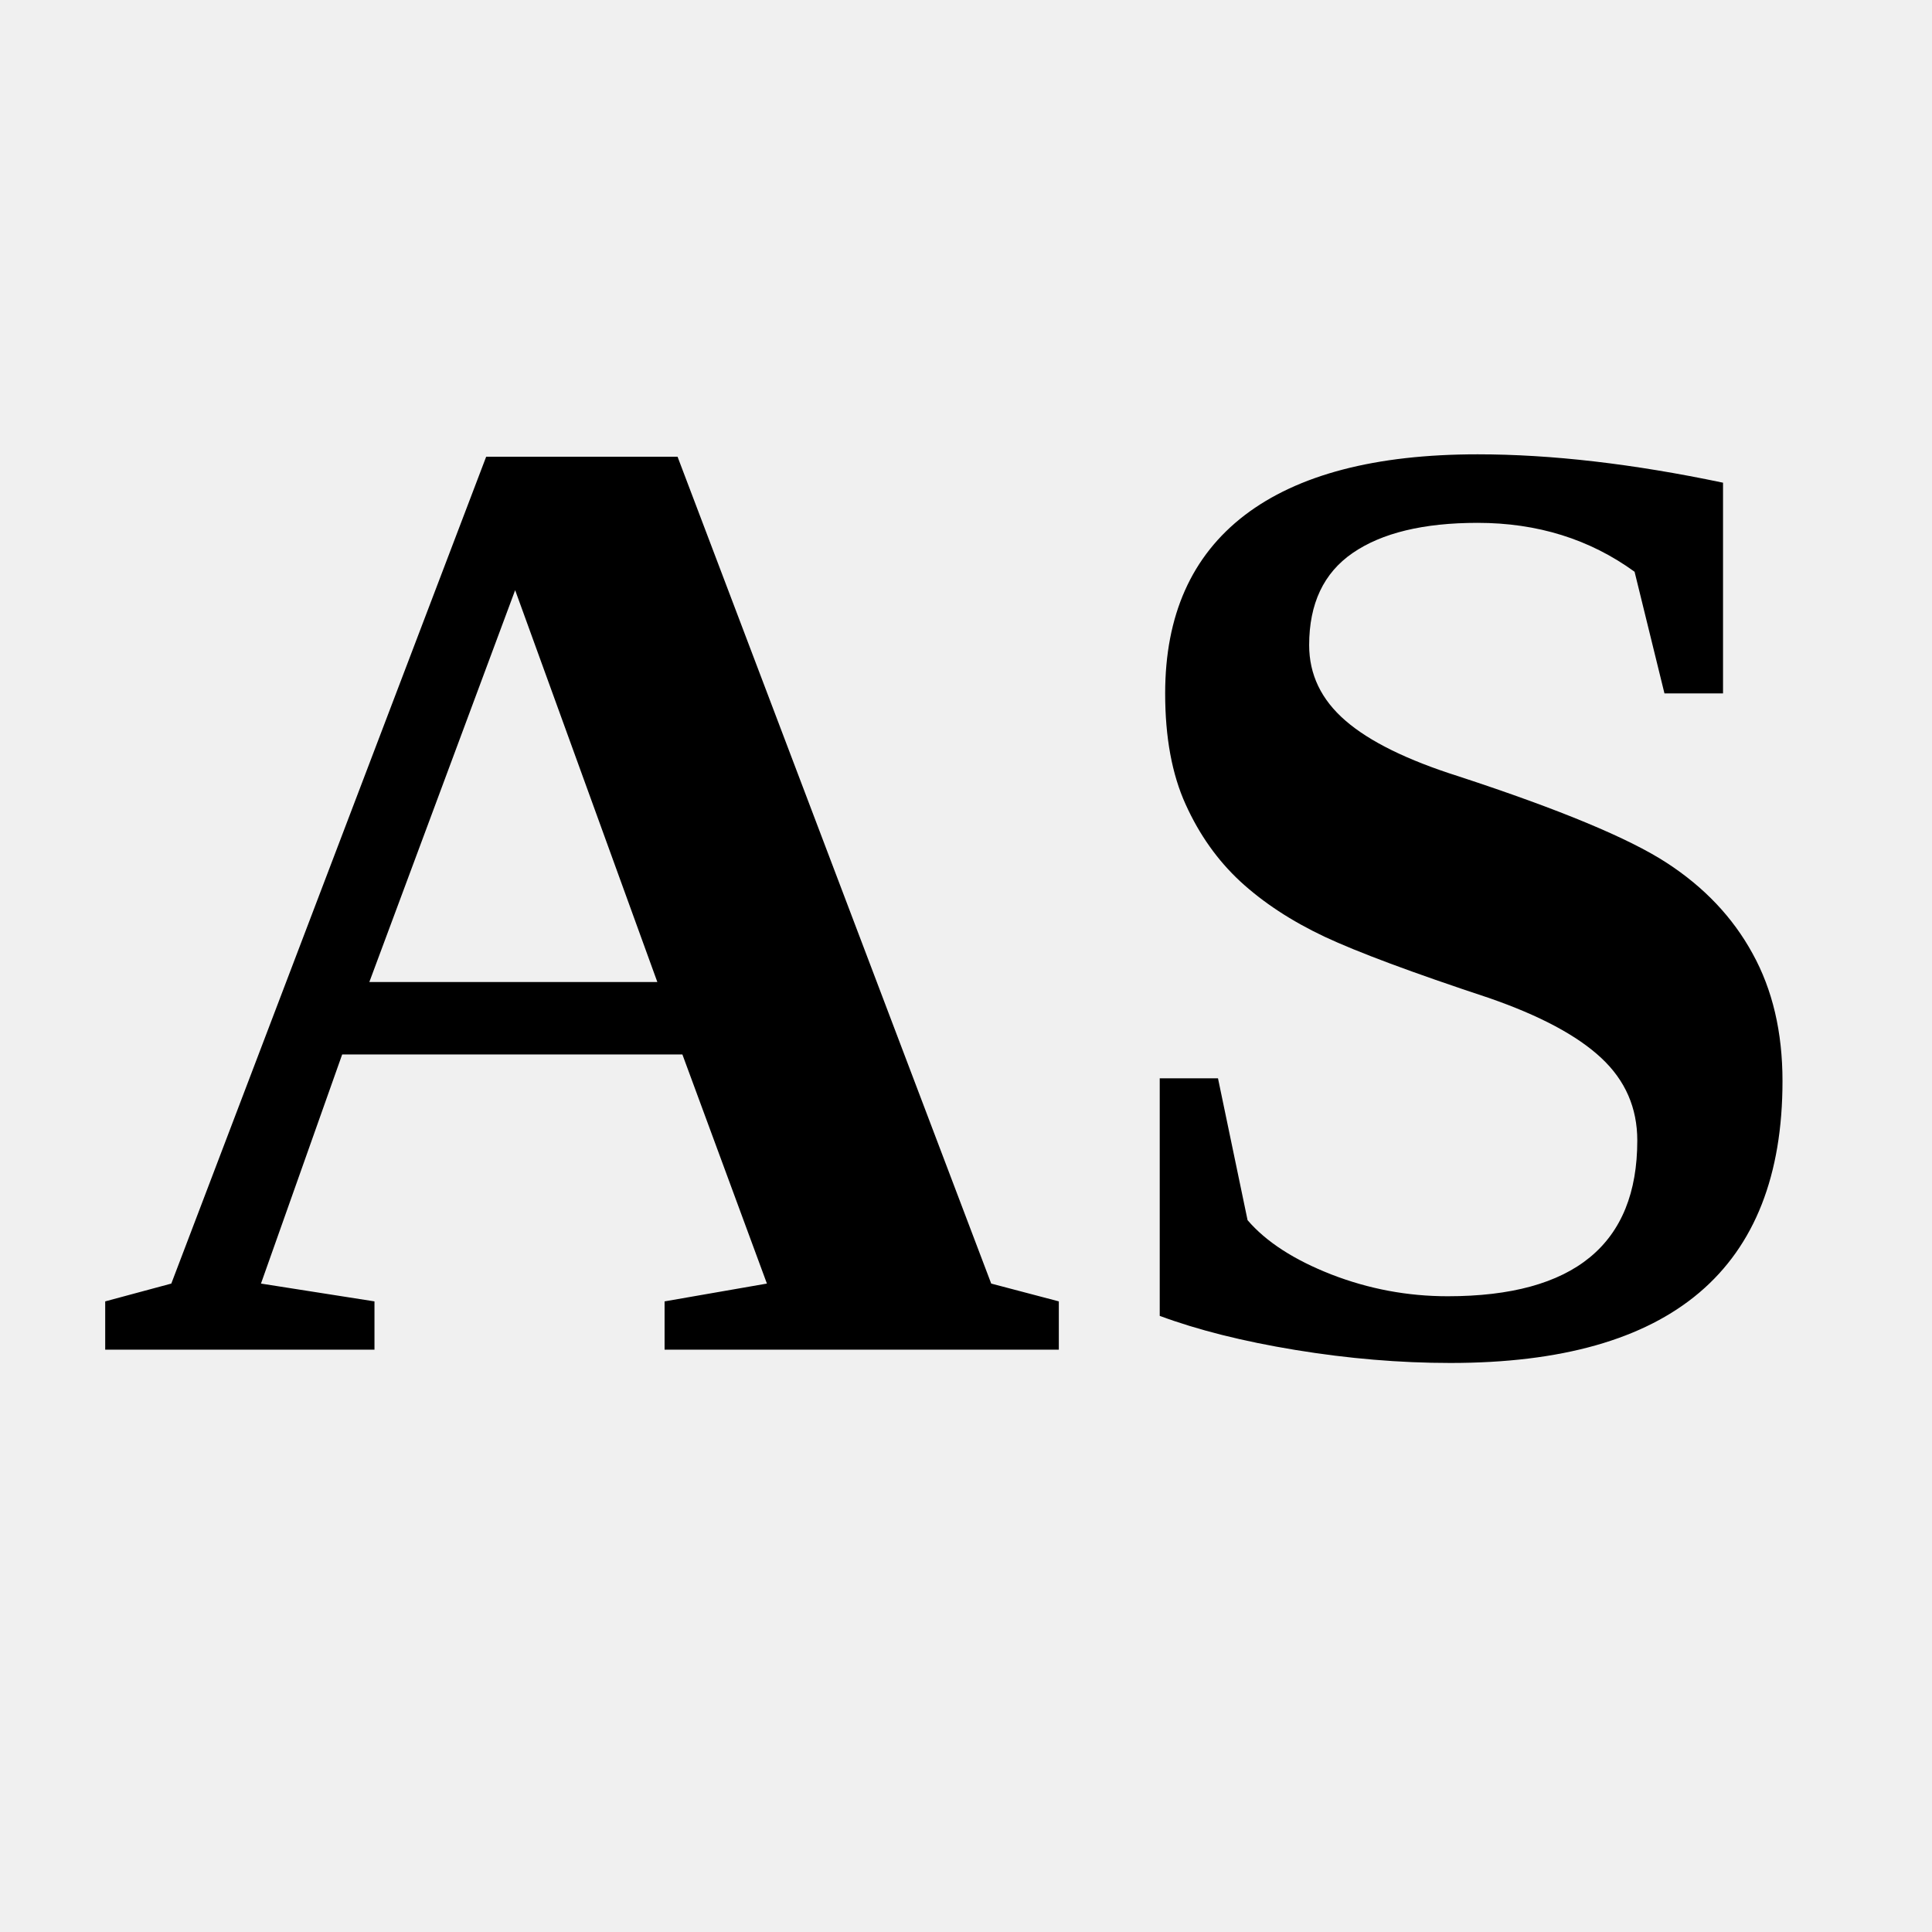
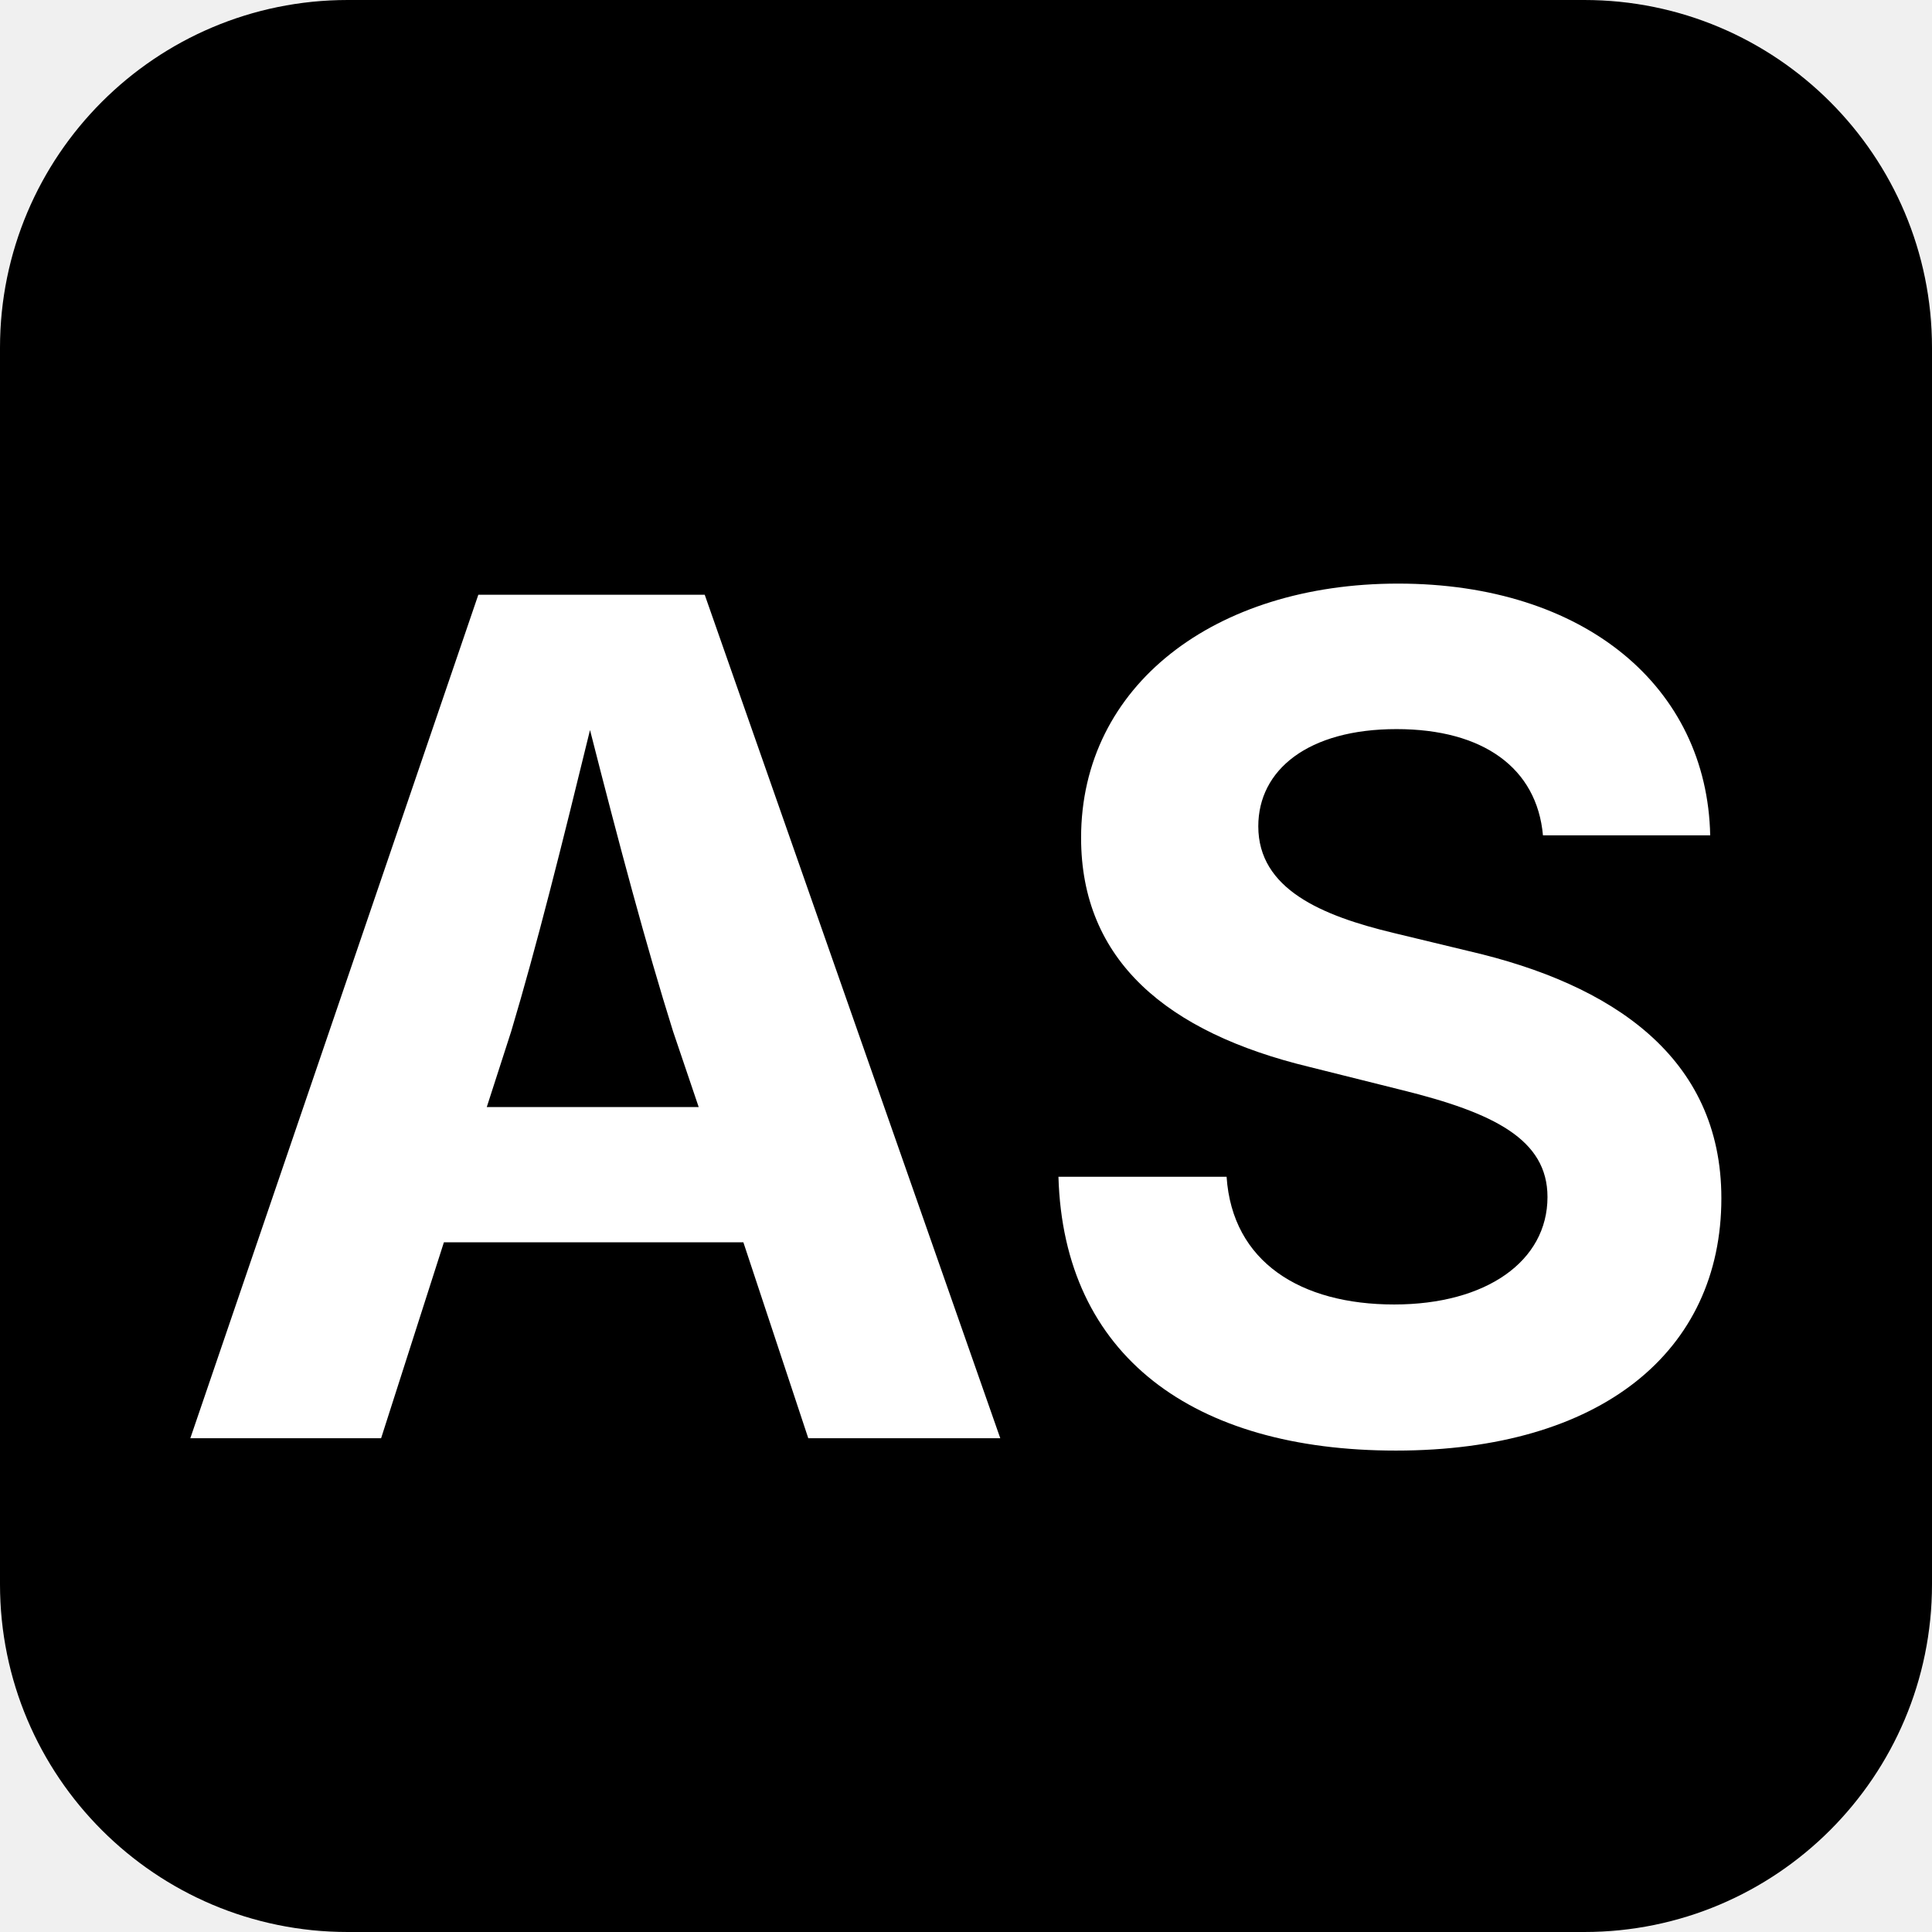
- <svg viewBox="0 0 100 100" class="w-8 h-8 text-black dark:text-white">
-   <text x="50%" y="50%" dominant-baseline="middle" text-anchor="middle" font-size="70" font-weight="700" fill="currentColor" letter-spacing="1">
+ <svg xmlns="http://www.w3.org/2000/svg" viewBox="0 0 100 100">
+   <rect width="100" height="100" rx="18" fill="#000000" />
+   <text x="50" y="52" text-anchor="middle" dominant-baseline="middle" font-family="Inter, Arial, sans-serif" font-size="60" font-weight="700" fill="#ffffff">
    AS
  </text>
</svg>
